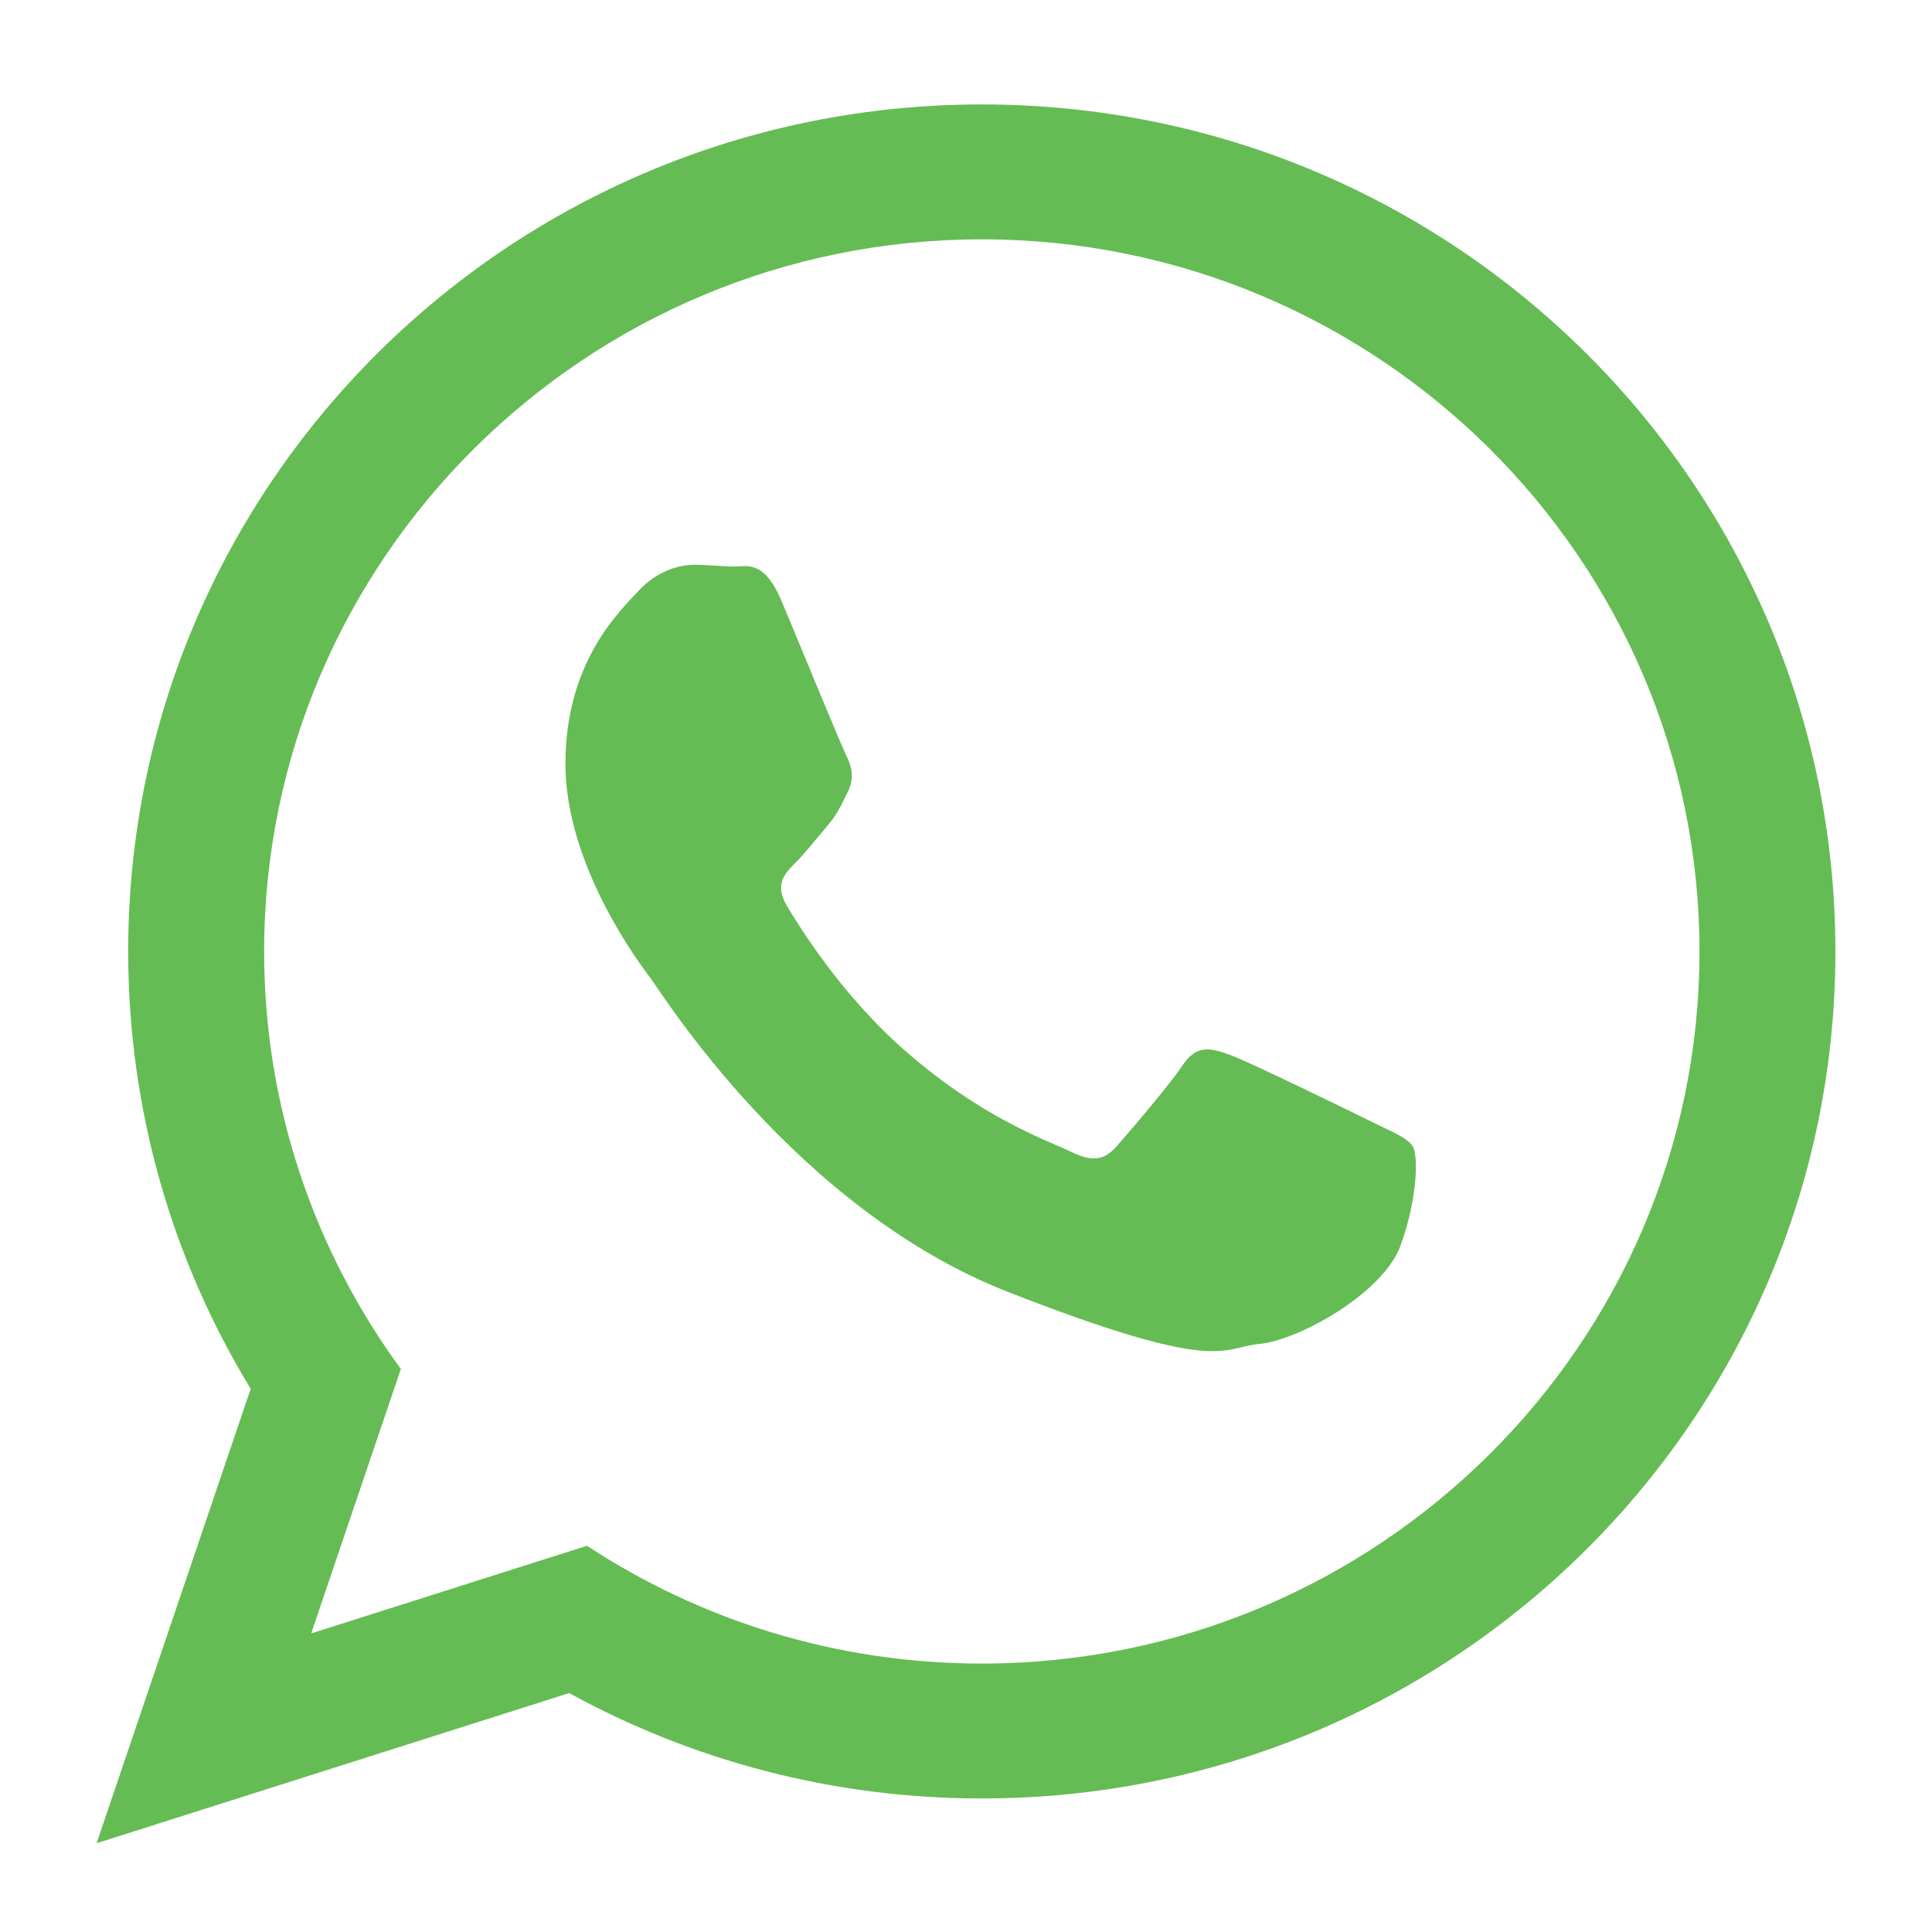
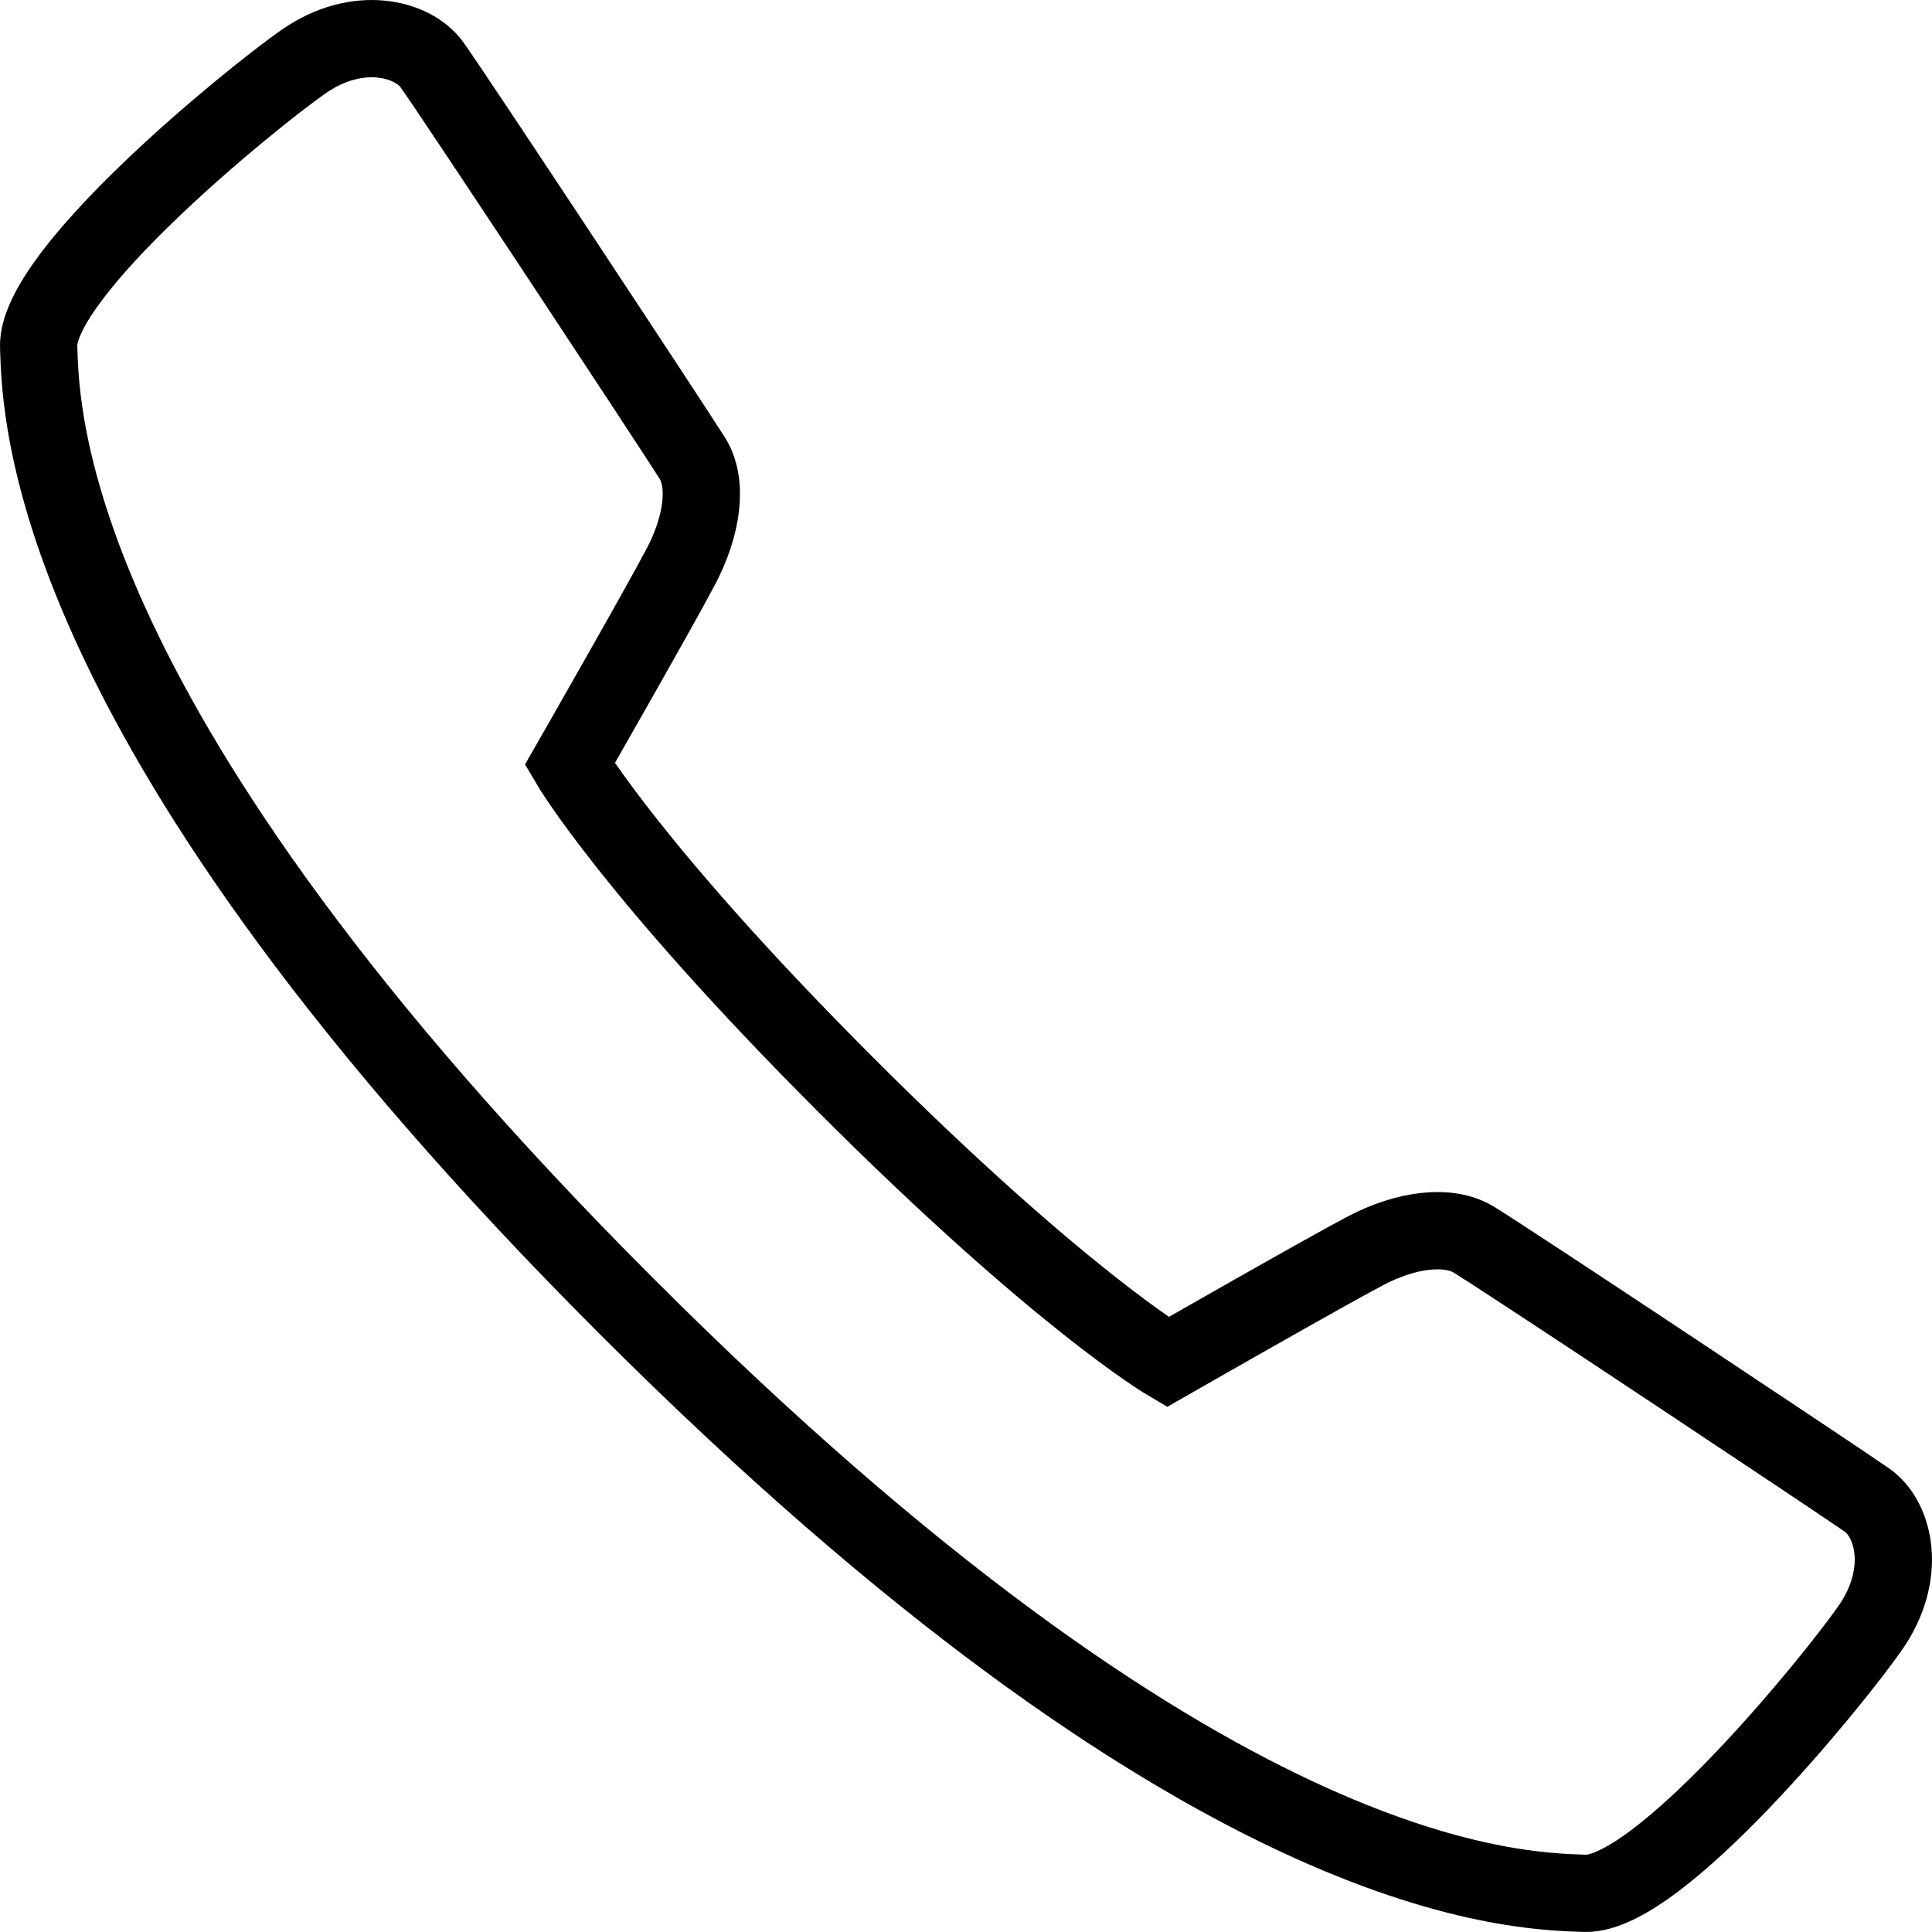
- <svg xmlns="http://www.w3.org/2000/svg" width="100" height="100">
-   <g>
-     <rect fill="none" id="canvas_background" height="402" width="582" y="-1" x="-1" />
-   </g>
-   <g>
-     <defs>
-       <rect width="100" id="SVGID_1_" height="100" />
-     </defs>
-     <path fill="#65bc54" id="svg_2" d="m95,49.247c0,24.213 -19.779,43.841 -44.182,43.841c-7.747,0 -15.025,-1.98 -21.357,-5.455l-24.461,7.773l7.975,-23.522c-4.023,-6.606 -6.34,-14.354 -6.34,-22.637c0,-24.213 19.781,-43.841 44.184,-43.841c24.404,0 44.181,19.628 44.181,43.841m-44.182,-36.859c-20.484,0 -37.146,16.535 -37.146,36.859c0,8.066 2.629,15.535 7.076,21.611l-4.641,13.688l14.275,-4.537c5.865,3.851 12.891,6.097 20.437,6.097c20.481,0 37.146,-16.533 37.146,-36.858c-0.001,-20.324 -16.664,-36.86 -37.147,-36.86m22.311,46.956c-0.273,-0.447 -0.994,-0.717 -2.076,-1.254c-1.084,-0.537 -6.41,-3.138 -7.4,-3.494c-0.993,-0.359 -1.717,-0.539 -2.438,0.536c-0.721,1.076 -2.797,3.495 -3.43,4.212c-0.632,0.719 -1.263,0.809 -2.347,0.271c-1.082,-0.537 -4.571,-1.673 -8.708,-5.334c-3.219,-2.847 -5.393,-6.364 -6.025,-7.44c-0.631,-1.075 -0.066,-1.656 0.475,-2.191c0.488,-0.482 1.084,-1.255 1.625,-1.882c0.543,-0.628 0.723,-1.075 1.082,-1.793c0.363,-0.717 0.182,-1.344 -0.09,-1.883c-0.27,-0.537 -2.438,-5.825 -3.34,-7.976c-0.902,-2.151 -1.803,-1.793 -2.436,-1.793c-0.631,0 -1.354,-0.09 -2.076,-0.09s-1.896,0.269 -2.889,1.344c-0.992,1.076 -3.789,3.676 -3.789,8.963c0,5.288 3.879,10.397 4.422,11.114c0.541,0.716 7.49,11.92 18.5,16.223c11.011,4.3 11.011,2.865 12.997,2.685c1.984,-0.179 6.406,-2.599 7.312,-5.107c0.9,-2.512 0.9,-4.663 0.631,-5.111" />
-   </g>
+ <svg xmlns="http://www.w3.org/2000/svg" enable-background="new 0 0 50 50" height="50px" id="Layer_1" version="1.1" viewBox="0 0 50 50" width="50px" xml:space="preserve">
+   <rect fill="none" height="50" width="50" />
+   <path d="M30.217,35.252c0,0,4.049-2.318,5.109-2.875  c1.057-0.559,2.152-0.7,2.817-0.294c1.007,0.616,9.463,6.241,10.175,6.739c0.712,0.499,1.055,1.924,0.076,3.32  c-0.975,1.396-5.473,6.916-7.379,6.857c-1.909-0.062-9.846-0.236-24.813-15.207C1.238,18.826,1.061,10.887,1,8.978  C0.939,7.07,6.459,2.571,7.855,1.595c1.398-0.975,2.825-0.608,3.321,0.078c0.564,0.781,6.124,9.21,6.736,10.176  c0.419,0.66,0.265,1.761-0.294,2.819c-0.556,1.06-2.874,5.109-2.874,5.109s1.634,2.787,7.16,8.312  C27.431,33.615,30.217,35.252,30.217,35.252z" fill="none" stroke="#000000" stroke-miterlimit="10" stroke-width="2" />
</svg>
